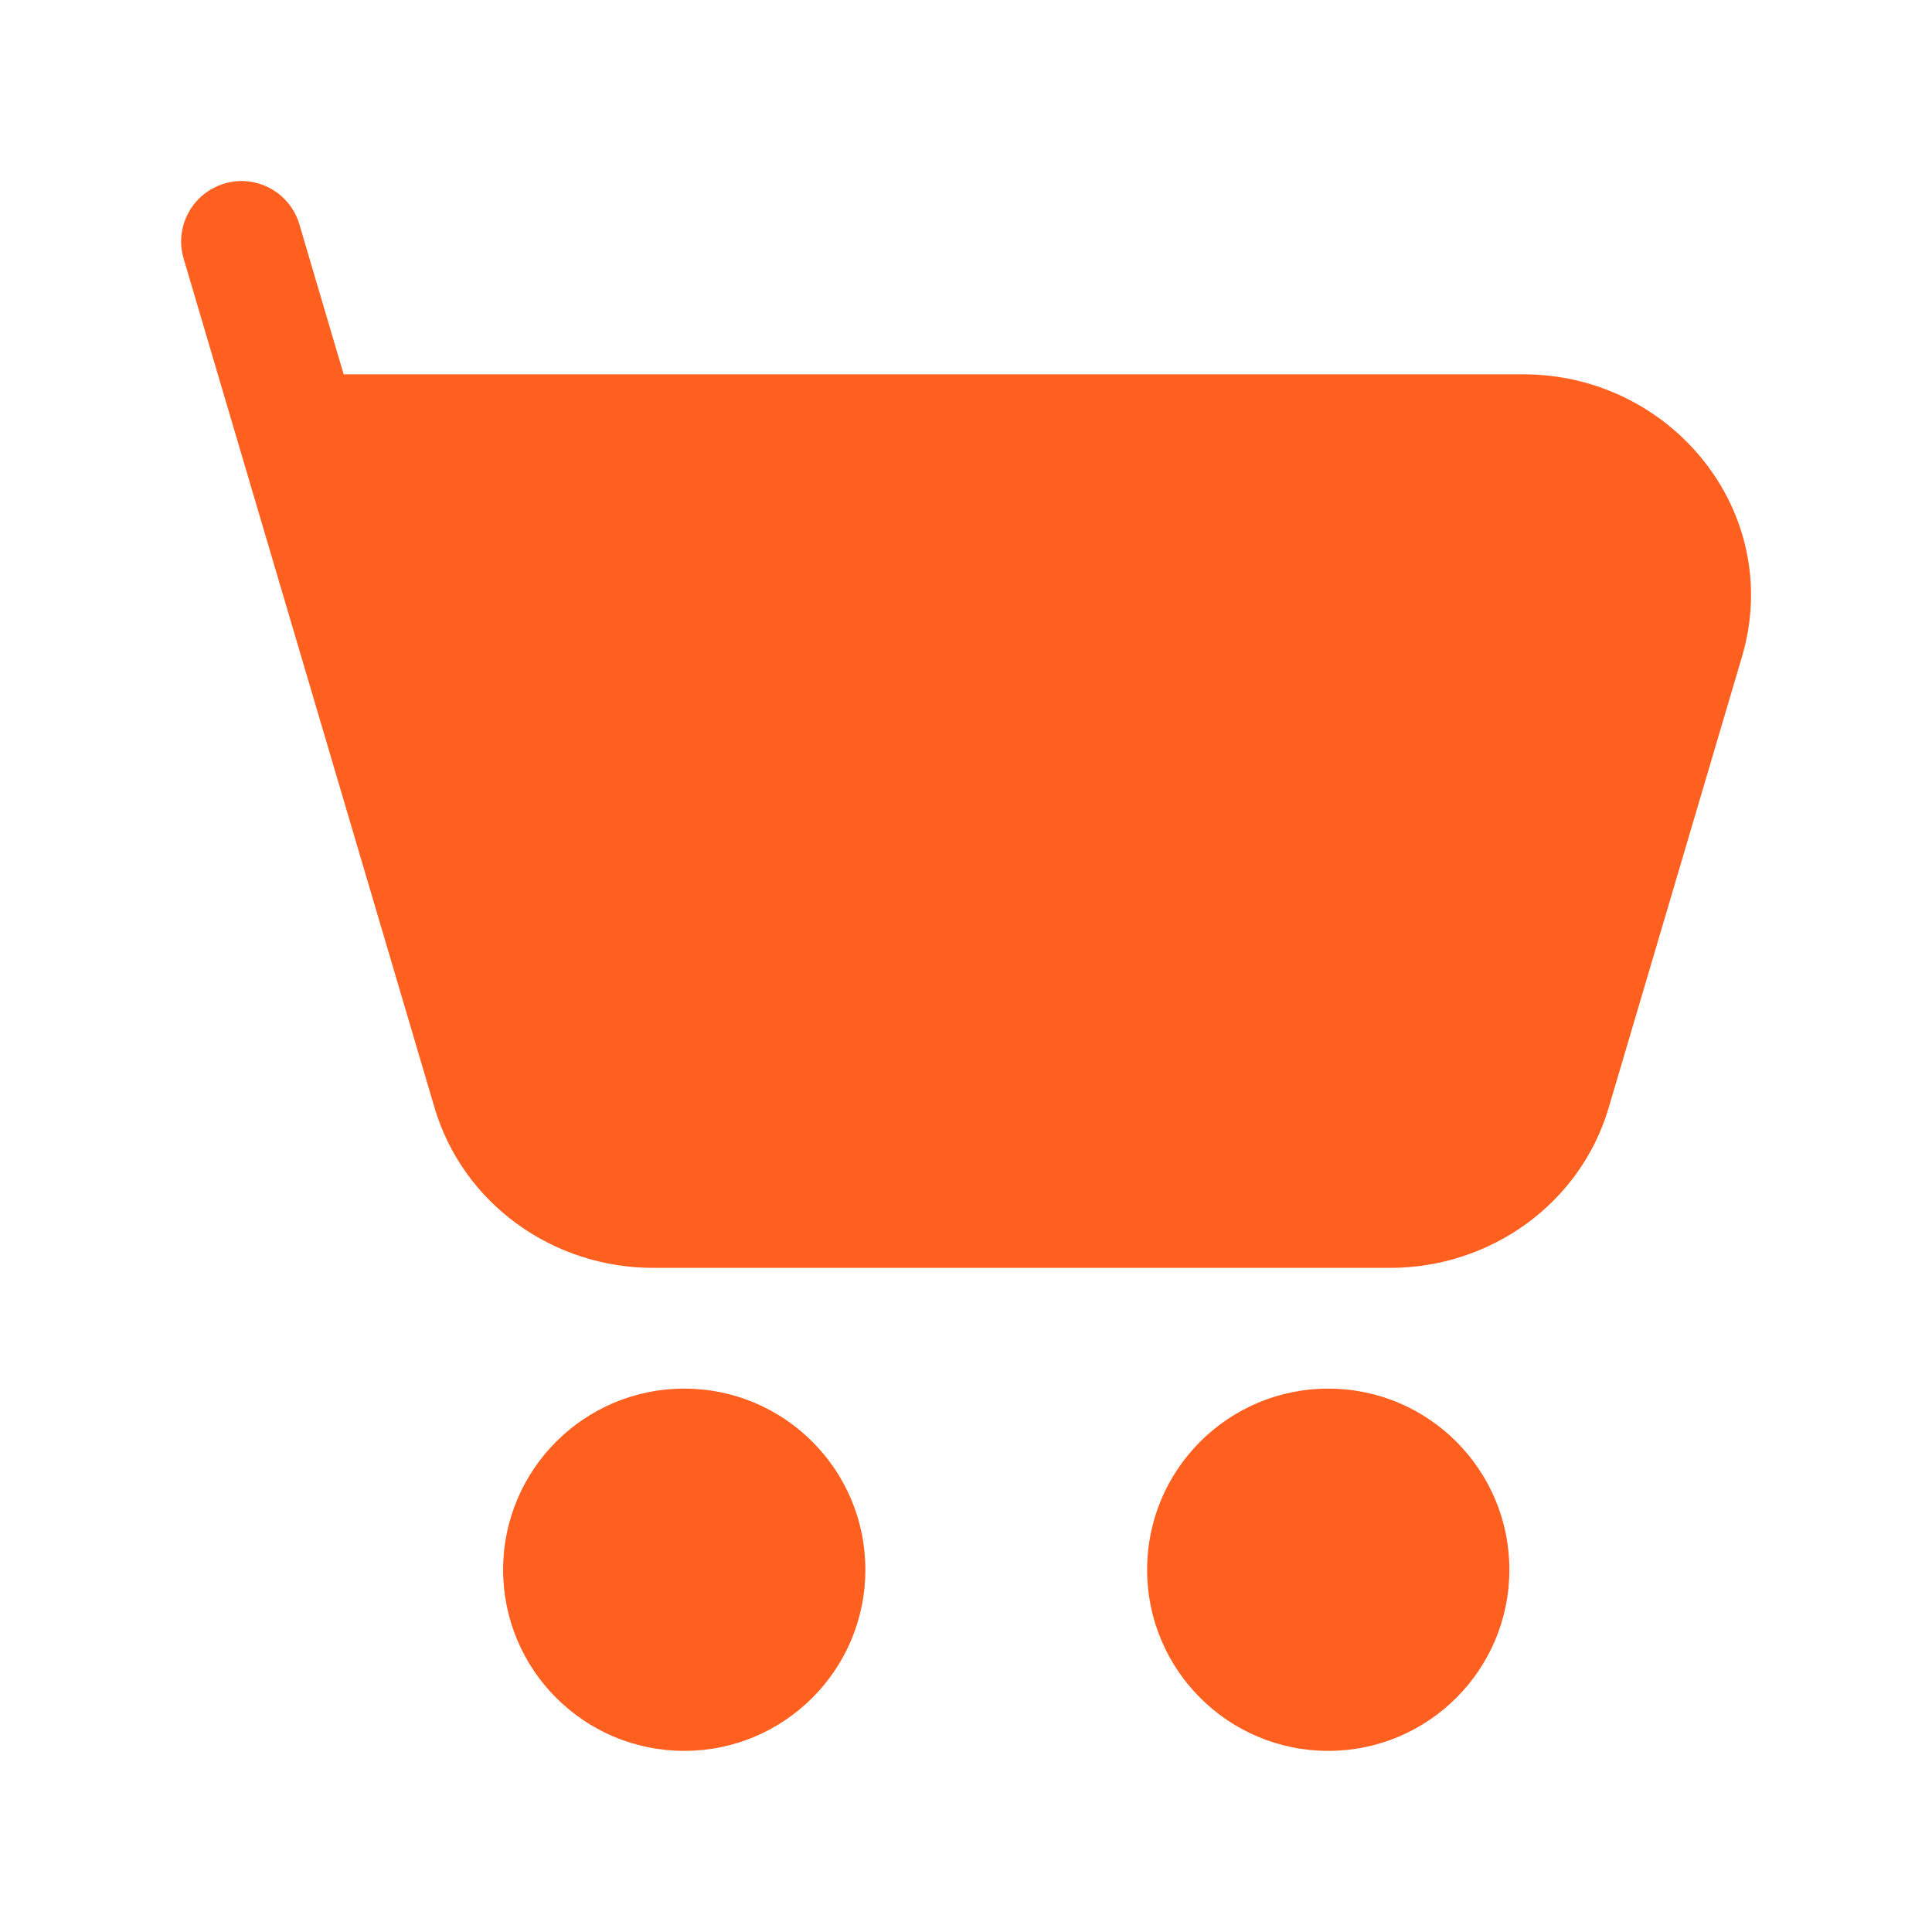
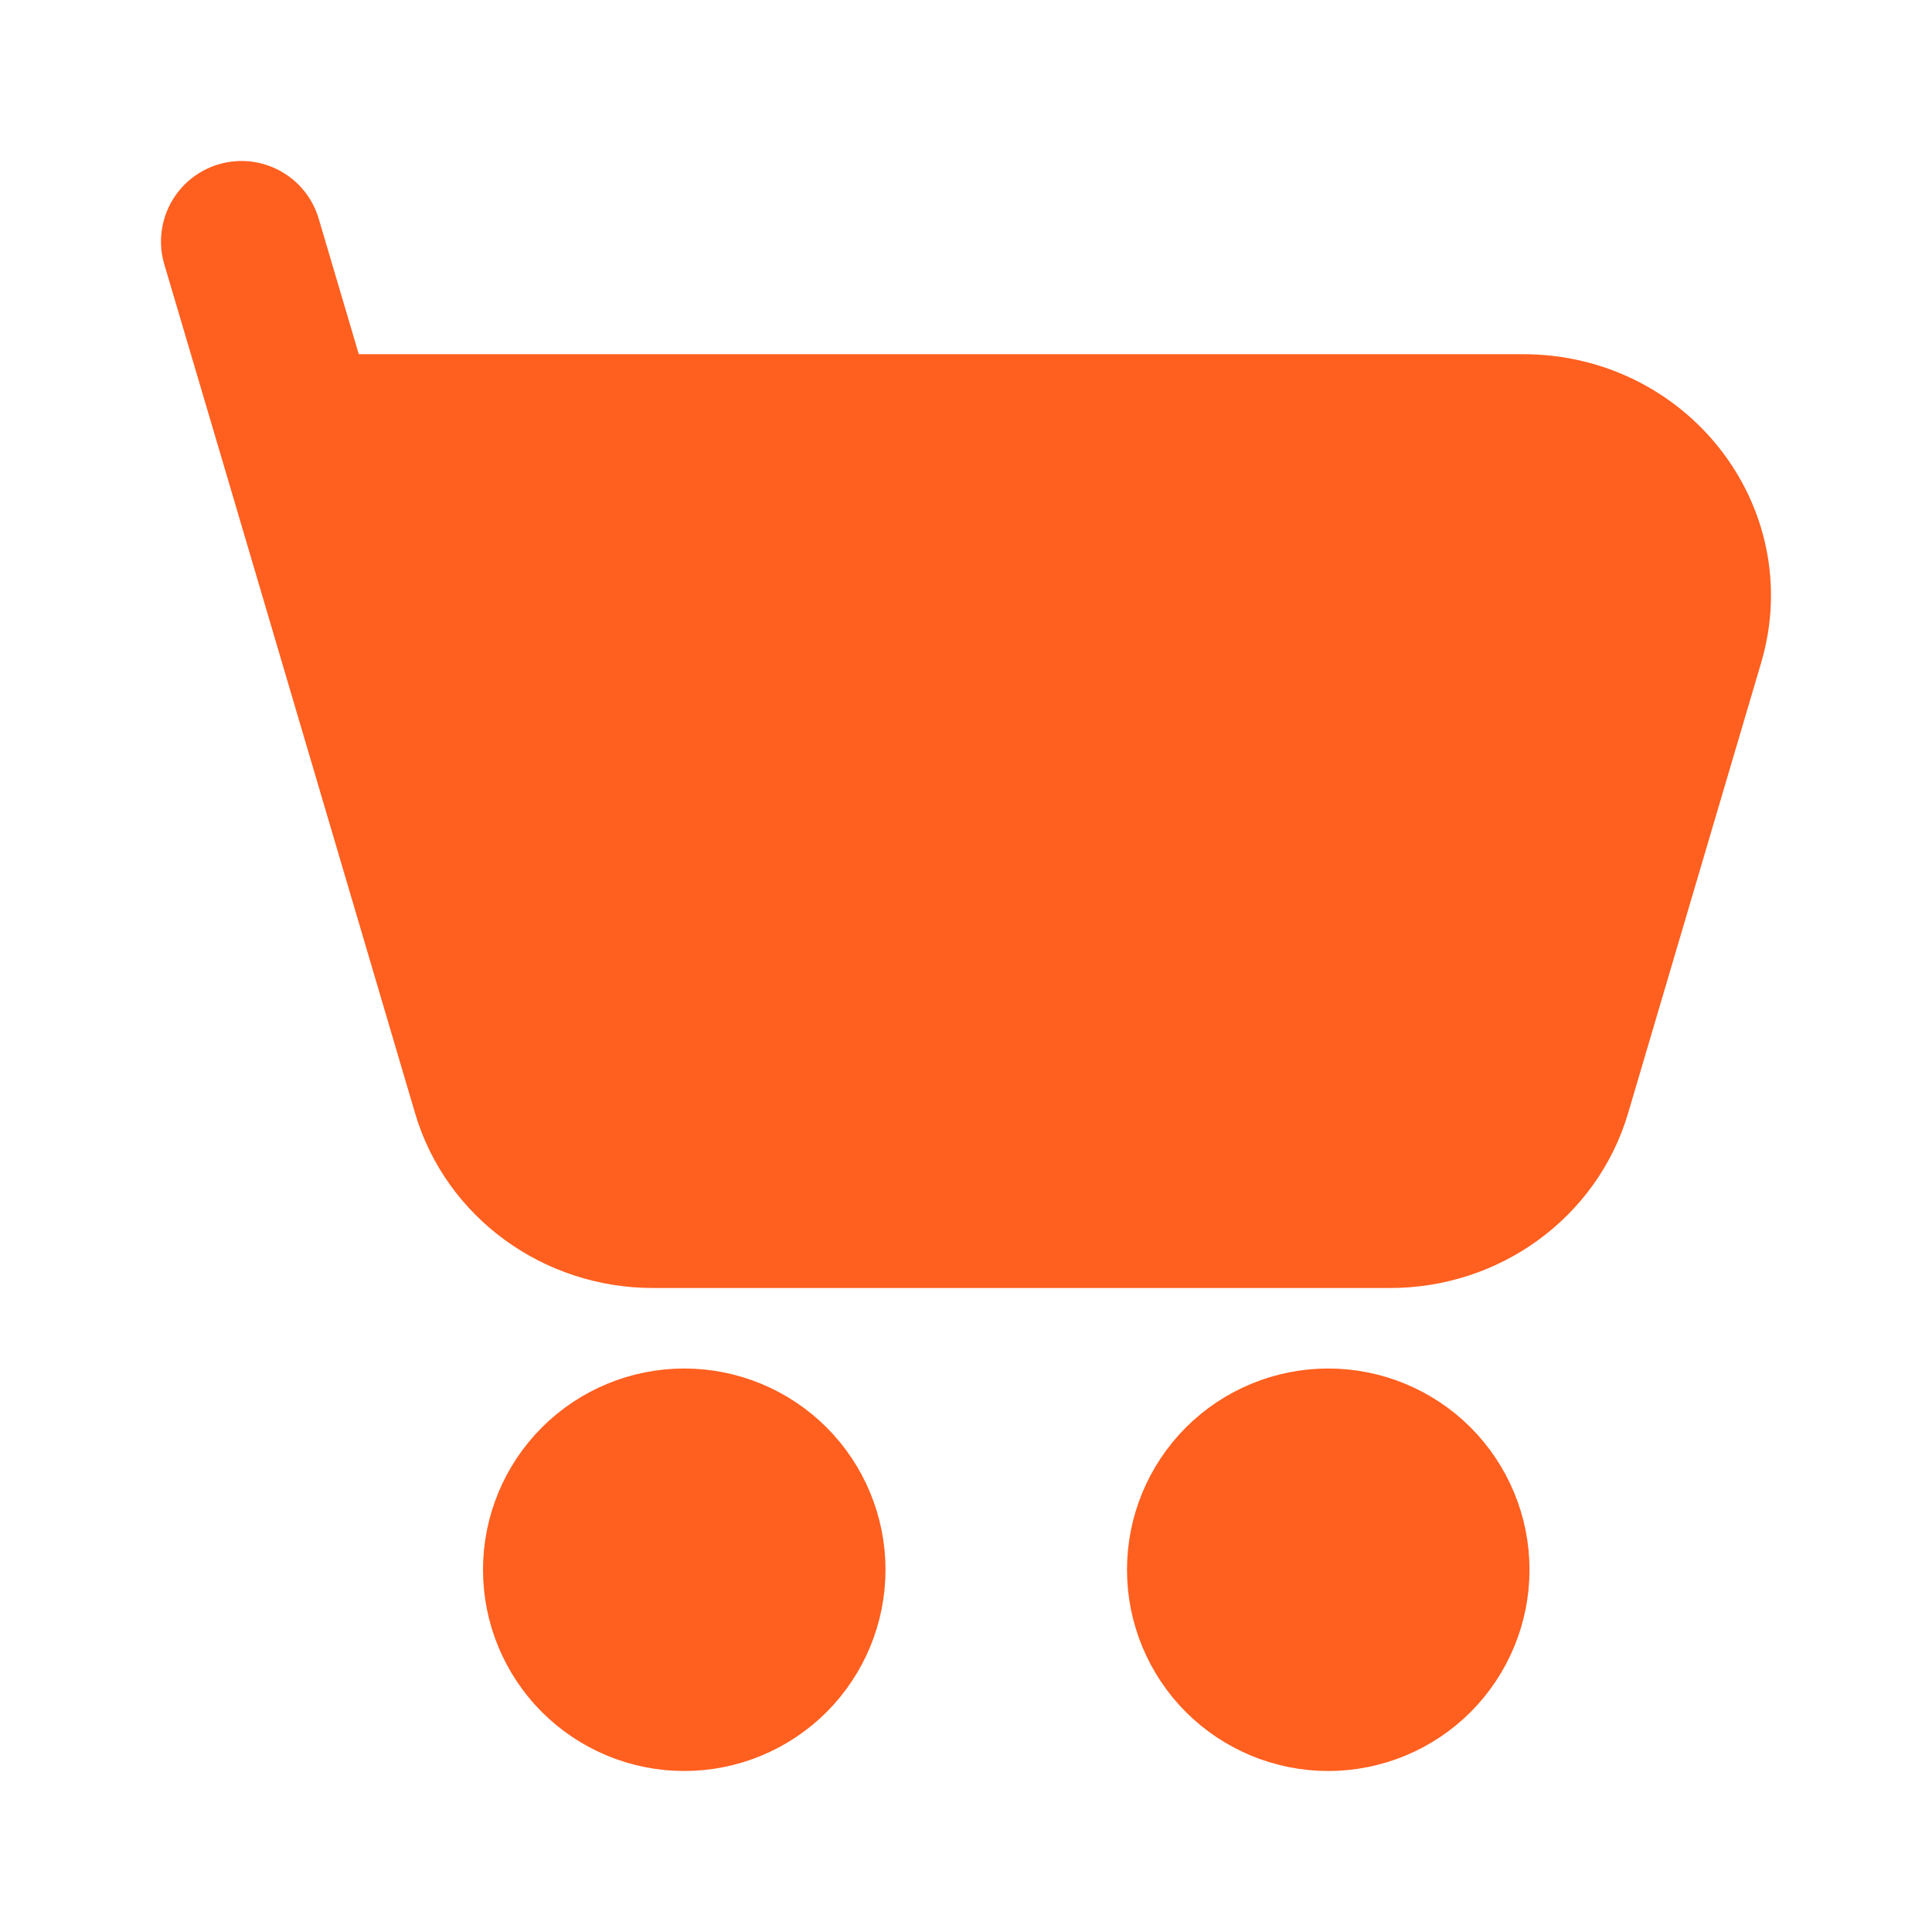
- <svg xmlns="http://www.w3.org/2000/svg" width="24" height="24" viewBox="0 0 24 24">
-   <path fill="#FF5F1F" d="M2.787 2.28a.75.75 0 0 1 .932.507l.55 1.863h14.655c1.84 0 3.245 1.717 2.715 3.51l-1.655 5.6c-.352 1.193-1.471 1.99-2.715 1.99H8.113c-1.244 0-2.362-.797-2.715-1.99L2.281 3.212a.75.75 0 0 1 .506-.931M6.25 19.5a2.25 2.25 0 1 1 4.5 0a2.25 2.25 0 0 1-4.5 0m8 0a2.25 2.25 0 1 1 4.5 0a2.25 2.25 0 0 1-4.5 0" />
+ <svg xmlns="http://www.w3.org/2000/svg" width="24" height="24" viewBox="0 0 24 24" fill="none">
+   <path d="M3.71 5.4H18.924C20.302 5.4 21.297 6.67 20.919 7.948L19.265 13.548C19.01 14.408 18.196 15 17.27 15H8.112C7.185 15 6.37 14.407 6.116 13.548L3.71 5.4Z" fill="#FF5F1F" />
+   <path d="M8.5 21C8.898 21 9.279 20.842 9.561 20.561C9.842 20.279 10 19.898 10 19.5C10 19.102 9.842 18.721 9.561 18.439C9.279 18.158 8.898 18 8.5 18C8.102 18 7.721 18.158 7.439 18.439C7.158 18.721 7 19.102 7 19.5C7 19.898 7.158 20.279 7.439 20.561C7.721 20.842 8.102 21 8.5 21Z" fill="#FF5F1F" />
+   <path d="M16.5 21C16.898 21 17.279 20.842 17.561 20.561C17.842 20.279 18 19.898 18 19.5C18 19.102 17.842 18.721 17.561 18.439C17.279 18.158 16.898 18 16.5 18C16.102 18 15.721 18.158 15.439 18.439C15.158 18.721 15 19.102 15 19.5C15 19.898 15.158 20.279 15.439 20.561C15.721 20.842 16.102 21 16.5 21Z" fill="#FF5F1F" />
+   <path d="M3.71 5.4H18.924C20.302 5.4 21.297 6.67 20.919 7.948L19.265 13.548C19.01 14.408 18.196 15 17.27 15H8.112C7.185 15 6.37 14.407 6.116 13.548L3.71 5.4ZM3.71 5.4L3 3M16.5 21C16.898 21 17.279 20.842 17.561 20.561C17.842 20.279 18 19.898 18 19.5C18 19.102 17.842 18.721 17.561 18.439C17.279 18.158 16.898 18 16.5 18C16.102 18 15.721 18.158 15.439 18.439C15.158 18.721 15 19.102 15 19.5C15 19.898 15.158 20.279 15.439 20.561C15.721 20.842 16.102 21 16.5 21ZM8.5 21C8.898 21 9.279 20.842 9.561 20.561C9.842 20.279 10 19.898 10 19.5C10 19.102 9.842 18.721 9.561 18.439C9.279 18.158 8.898 18 8.5 18C8.102 18 7.721 18.158 7.439 18.439C7.158 18.721 7 19.102 7 19.5C7 19.898 7.158 20.279 7.439 20.561C7.721 20.842 8.102 21 8.5 21Z" stroke="#FF5F1F" stroke-width="2" stroke-linecap="round" stroke-linejoin="round" />
</svg>
